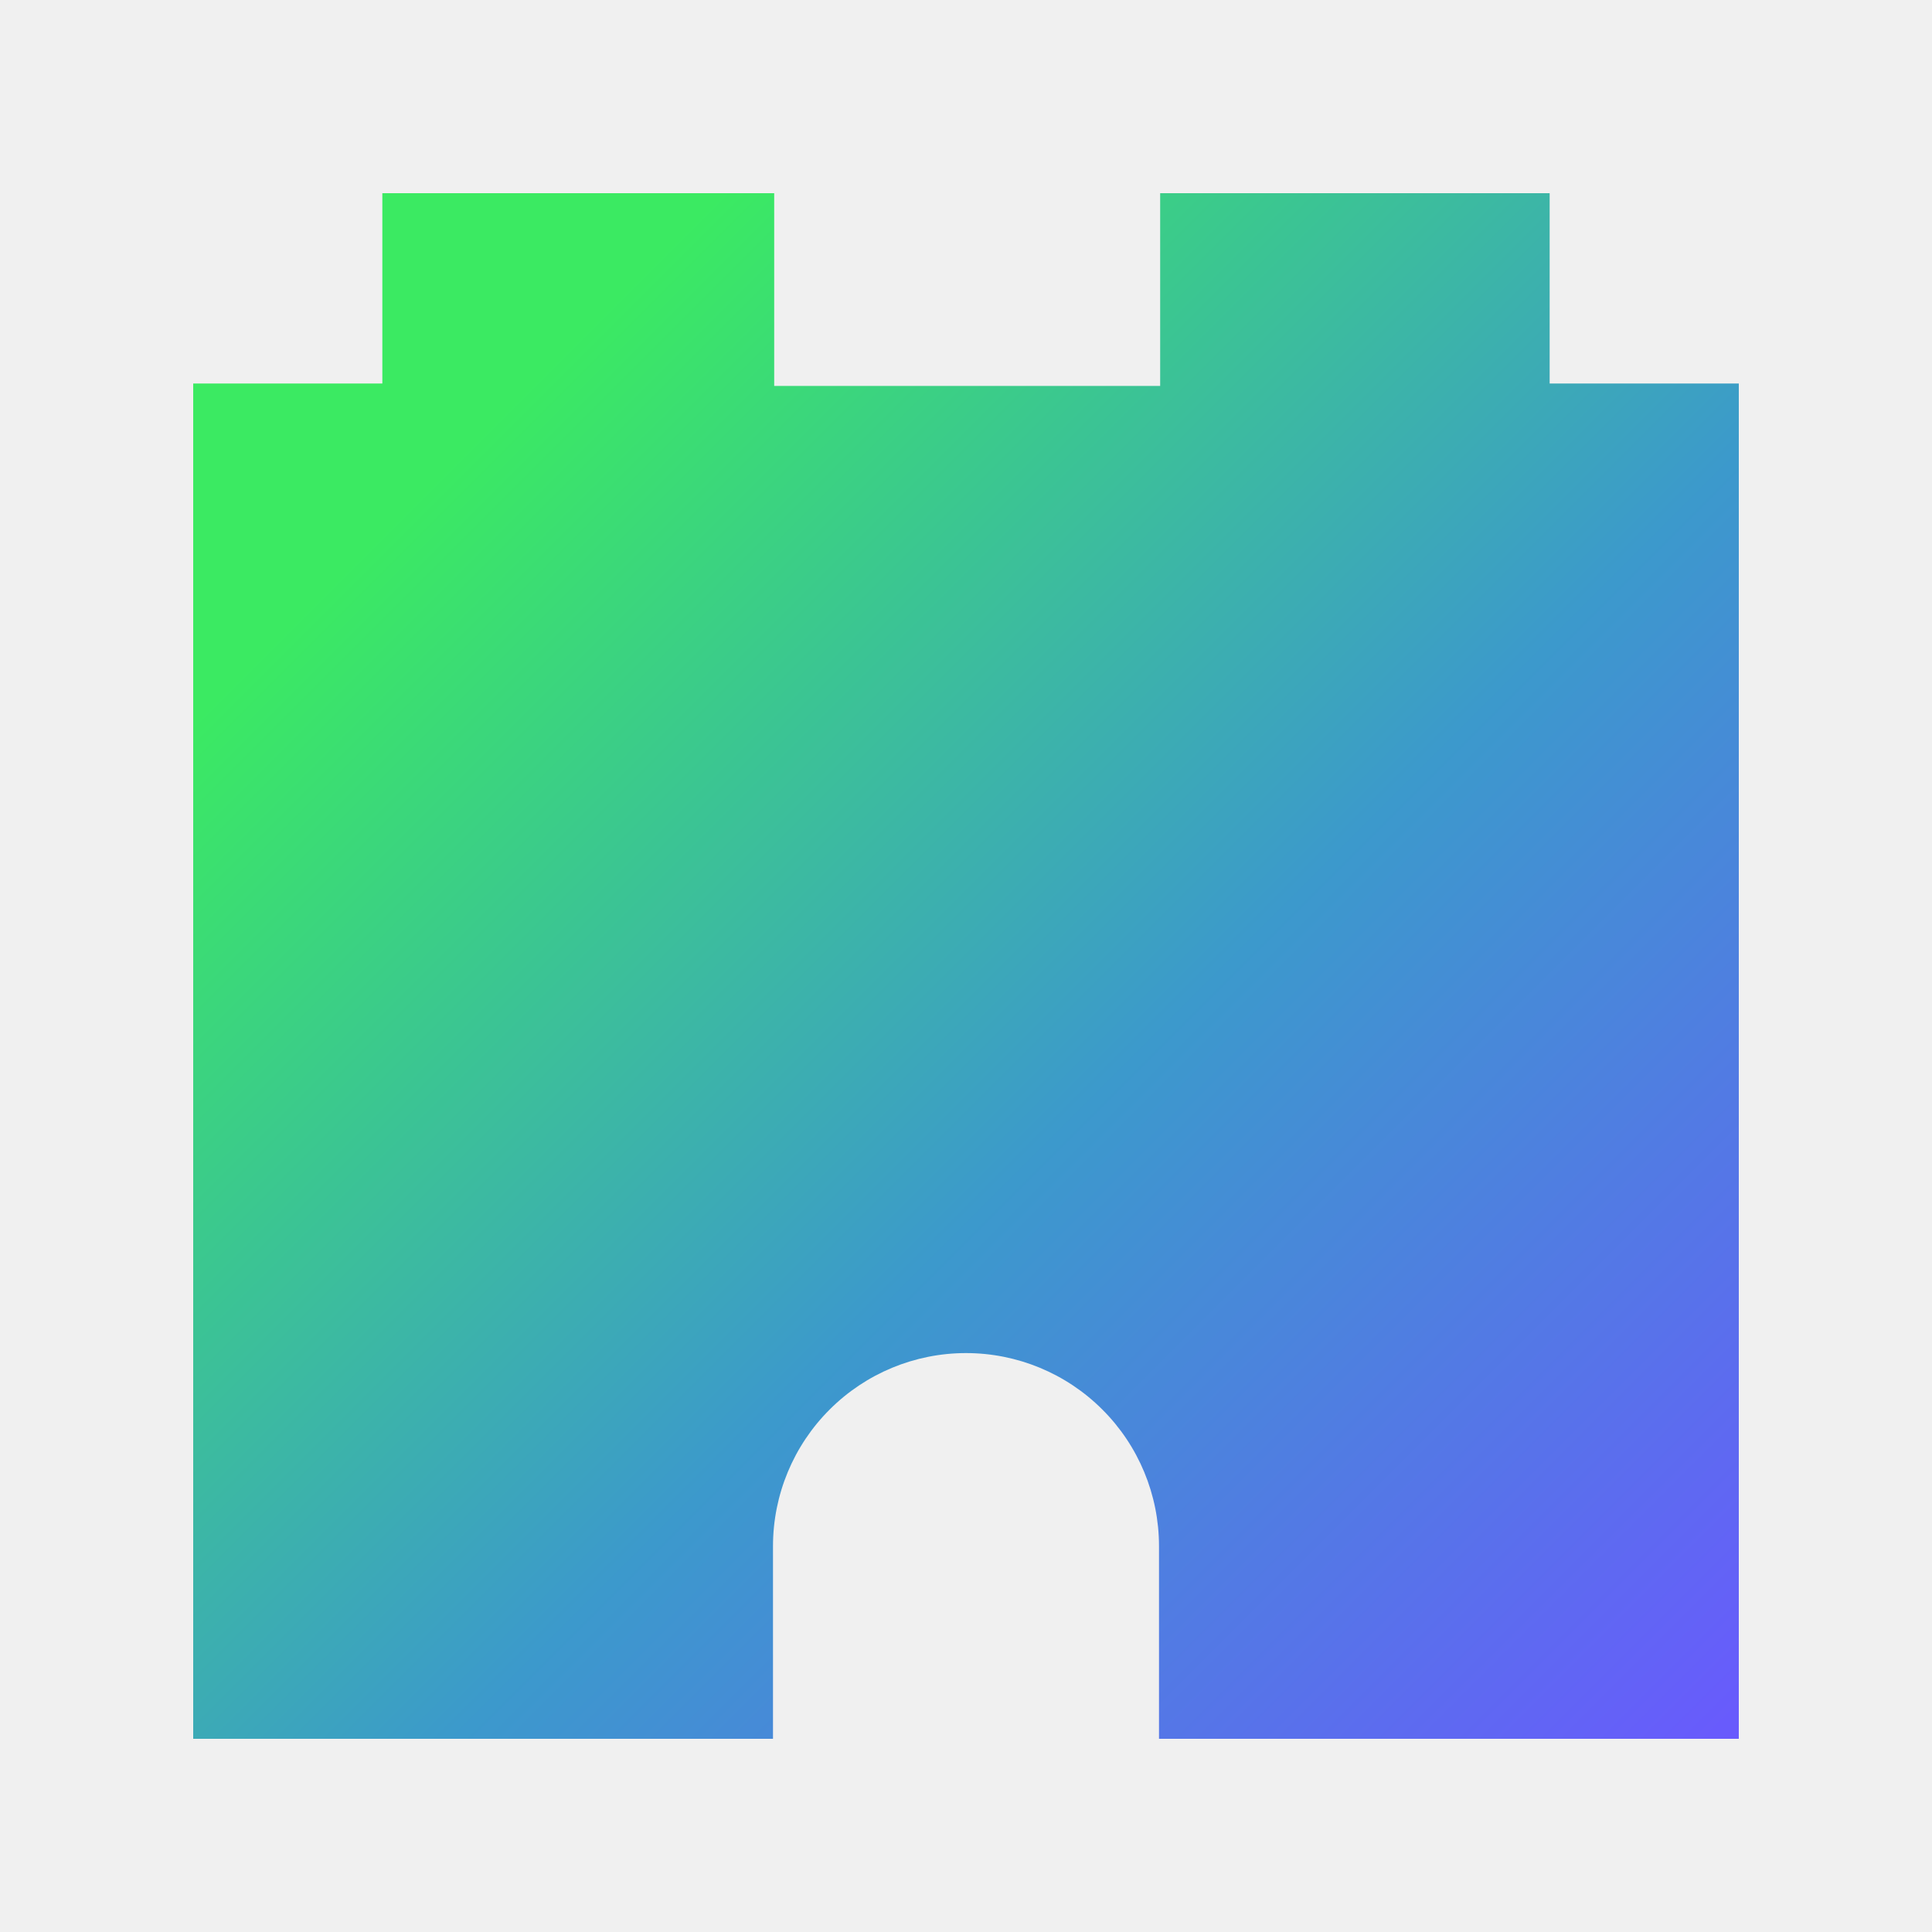
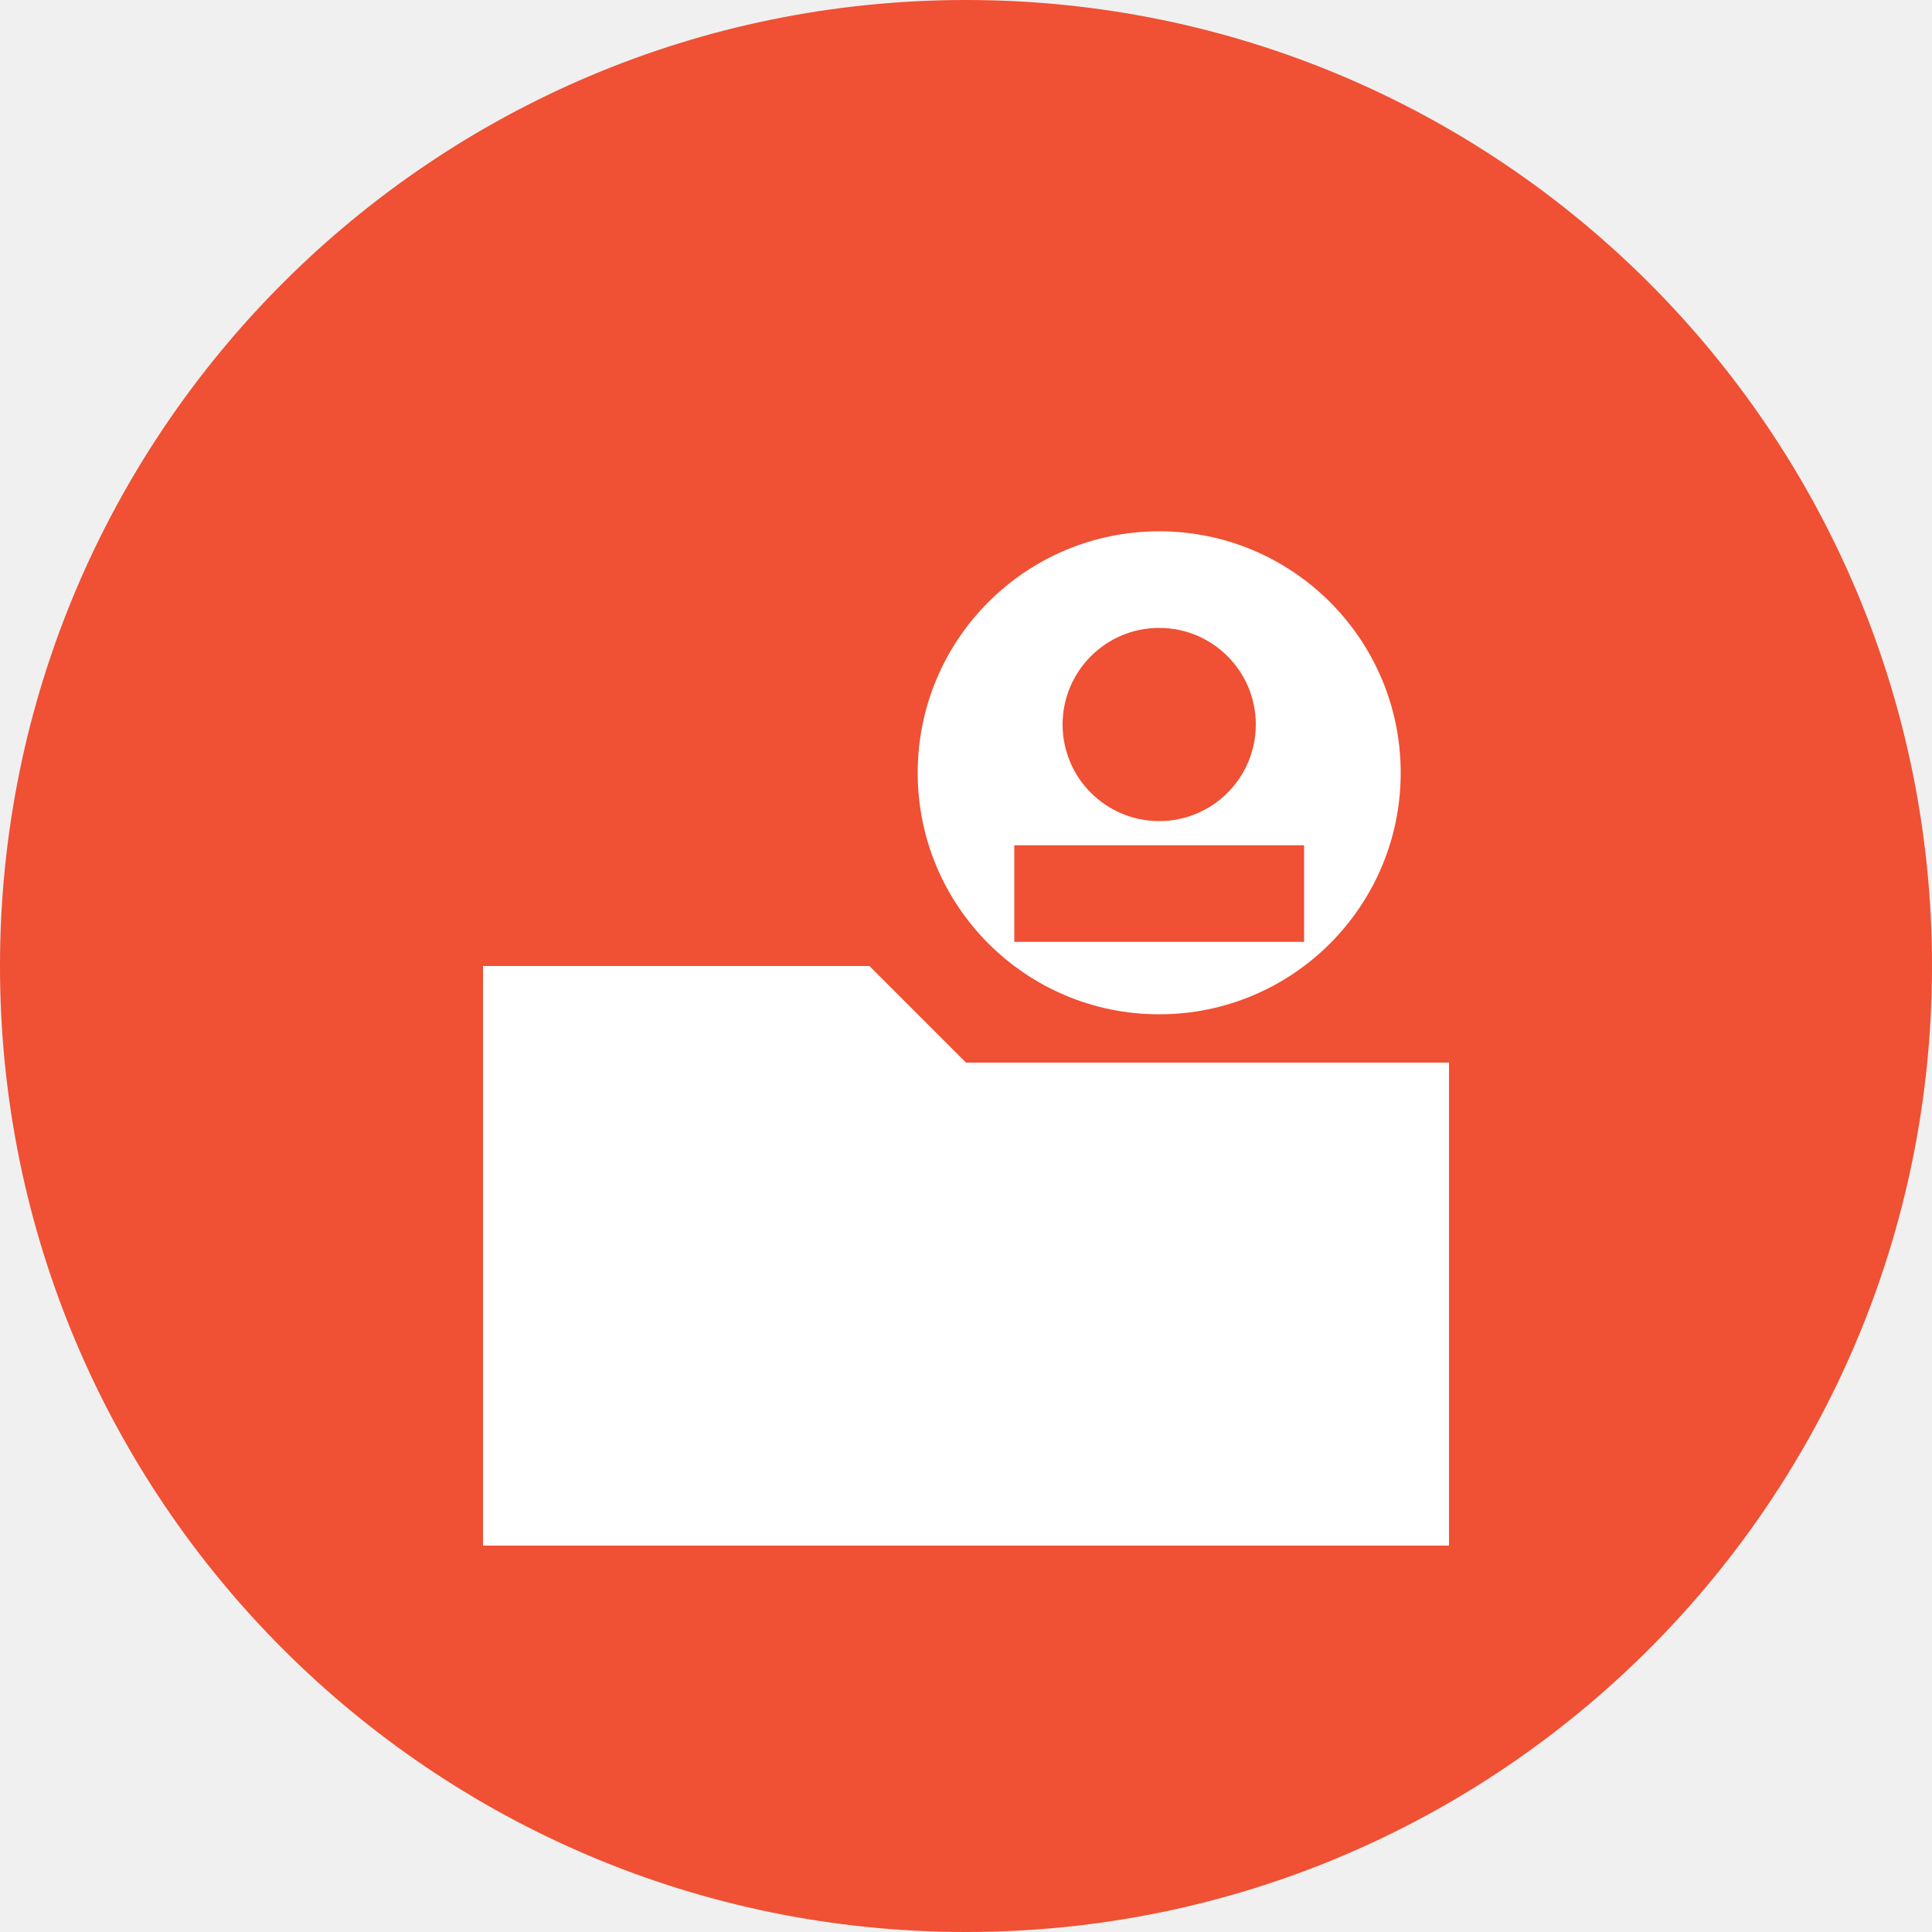
<svg xmlns="http://www.w3.org/2000/svg" width="40" height="40" viewBox="0 0 40 40" fill="none">
  <path d="M32.084 7.94V4H24.02V7.99H16.029V4H7.916V7.94H4V36H16.004V32.005C16.006 30.946 16.427 29.931 17.177 29.183C17.926 28.434 18.941 28.014 20 28.014C21.059 28.014 22.074 28.434 22.823 29.183C23.573 29.931 23.994 30.946 23.996 32.005V36H36V7.94H32.084Z" fill="url(#paint0_linear)" />
-   <defs>
-     <linearGradient id="paint0_linear" x1="2.942" y1="4.9" x2="37.777" y2="39.734" gradientUnits="userSpaceOnUse">
-       <stop offset="0.159" stop-color="#3BEA62" />
-       <stop offset="0.54" stop-color="#3C99CC" />
-       <stop offset="0.937" stop-color="#6B57FF" />
-     </linearGradient>
-   </defs>
+   <circle cx="20" cy="20" r="20" fill="#F05033" />
+   <path d="M10 22h20v10H10z" fill="#FFF" />
+   <path d="M10 20h8l2 2h10v2H10z" fill="#FFF" />
+   <circle cx="24" cy="16" r="5" fill="#FFF" />
+   <circle cx="24" cy="15" r="2" fill="#F05033" />
+   <rect x="21" y="17.5" width="6" height="2" fill="#F05033" />
</svg>
